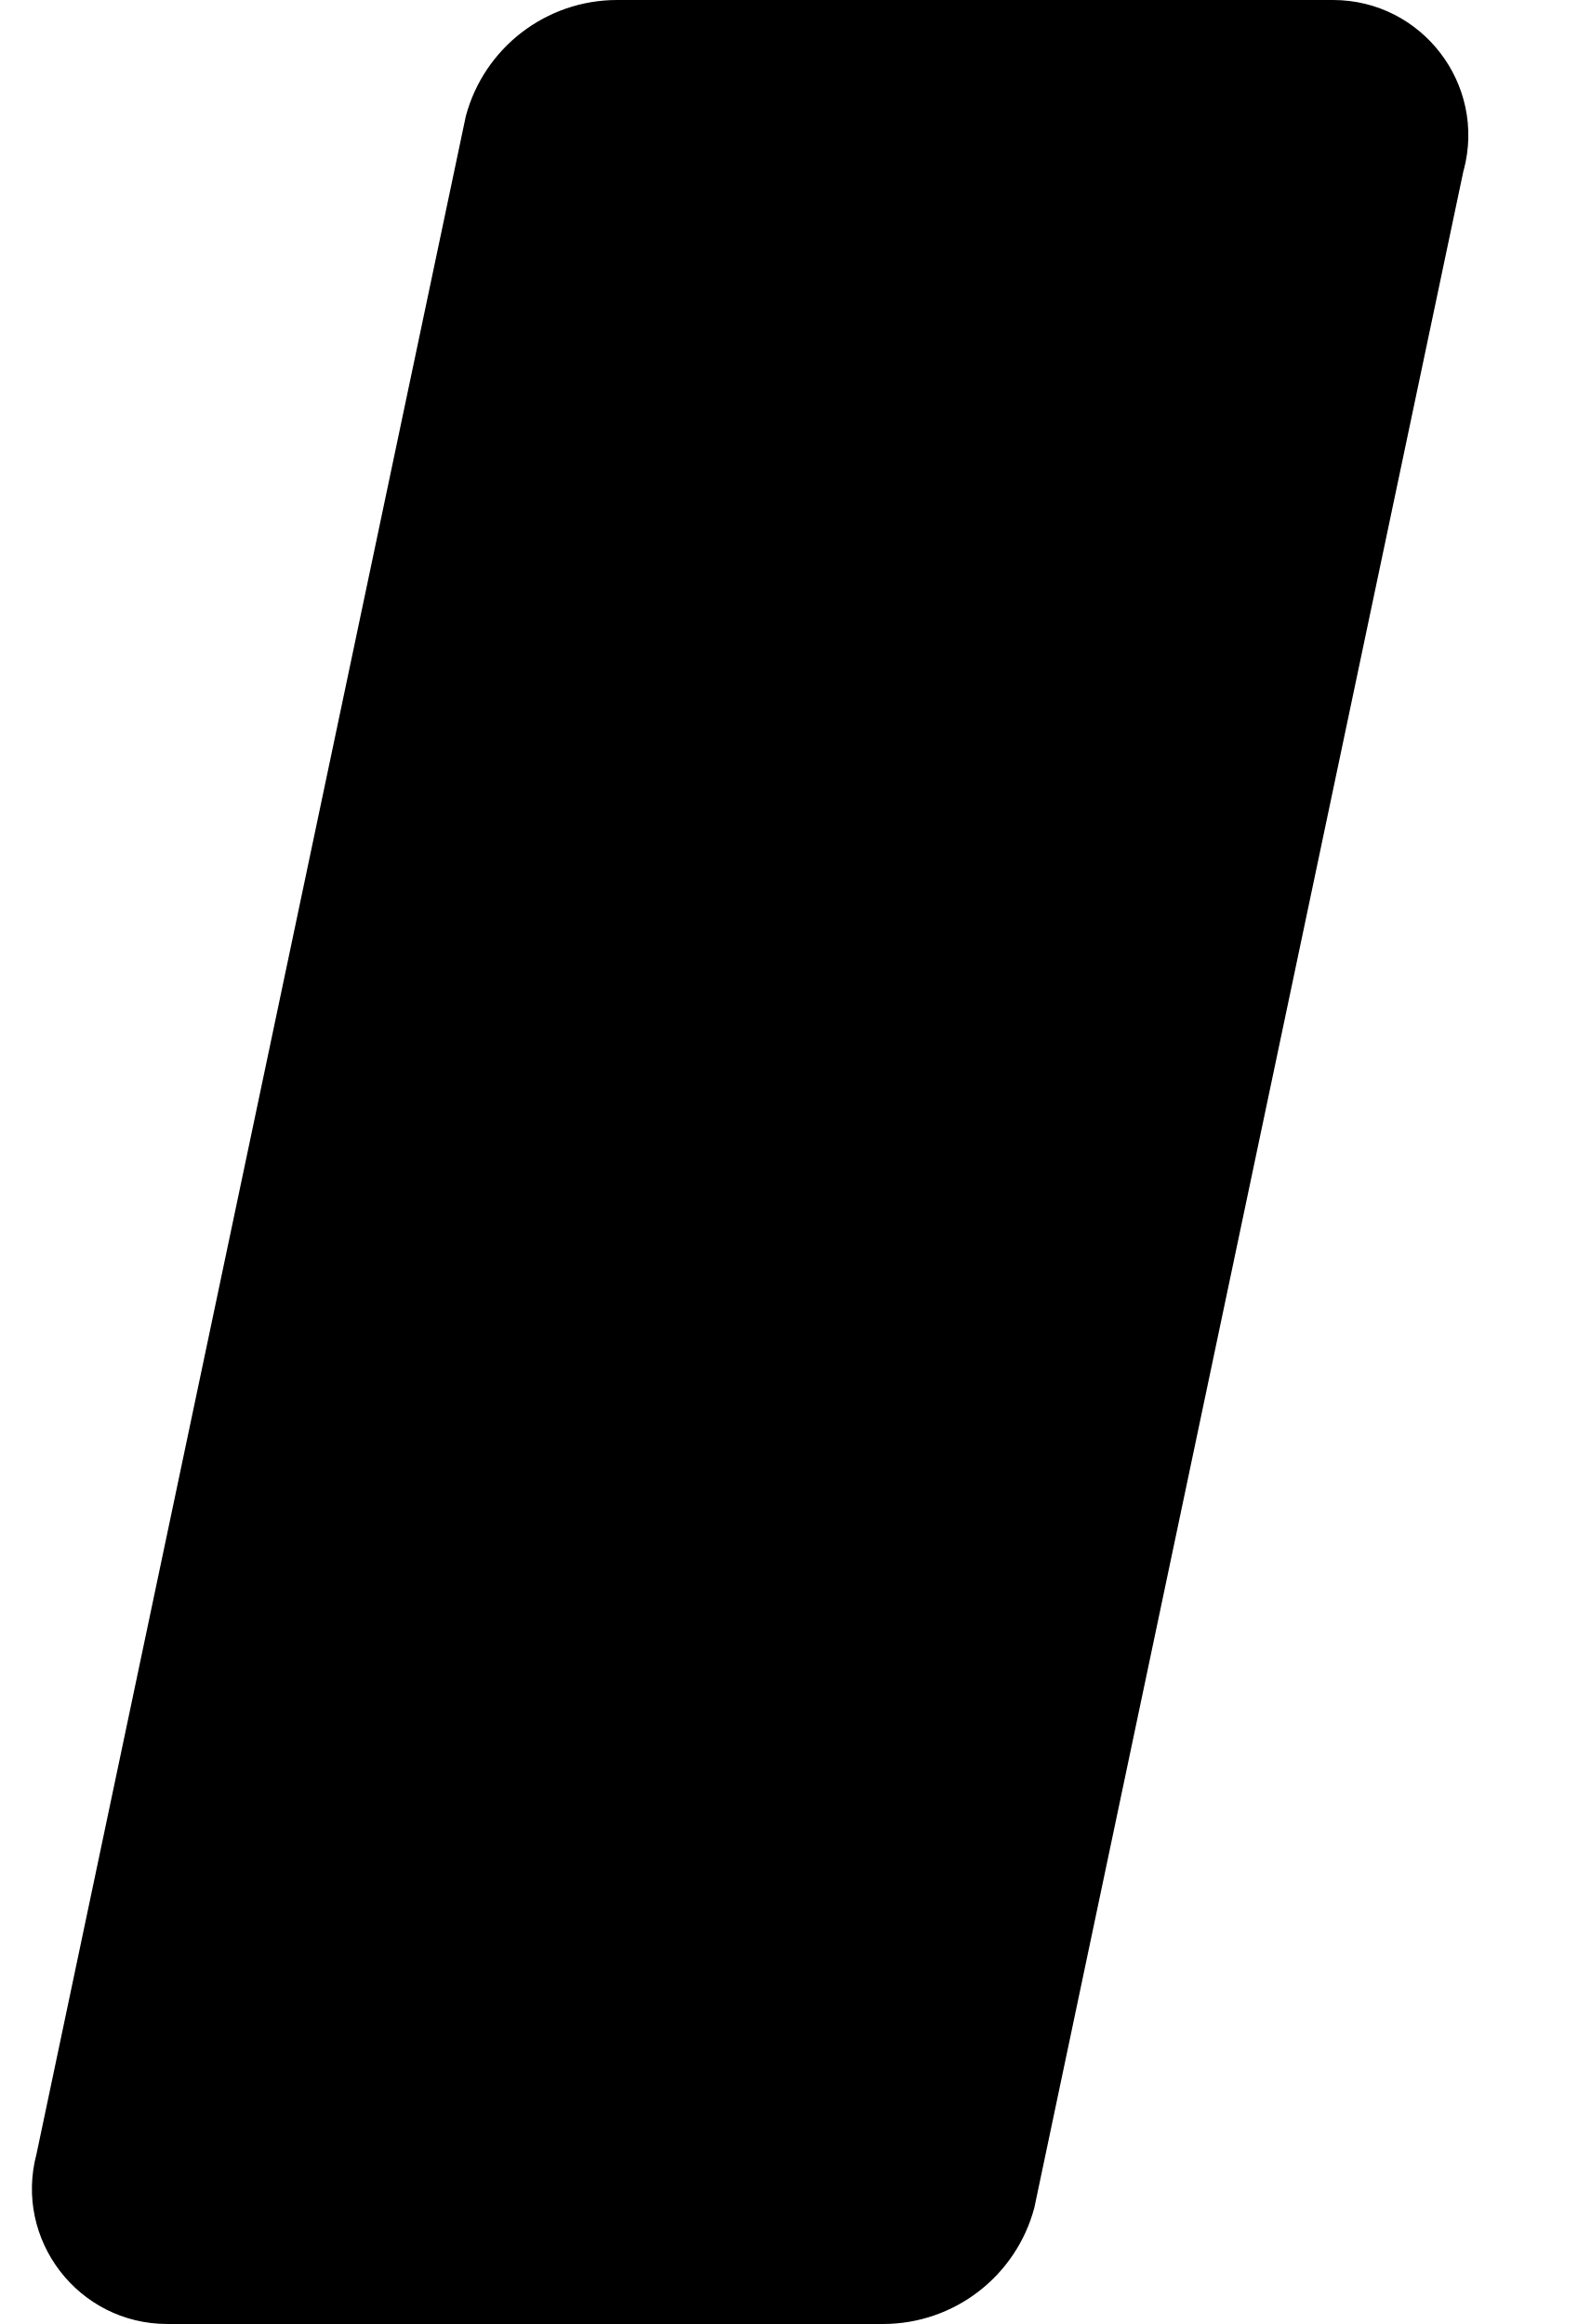
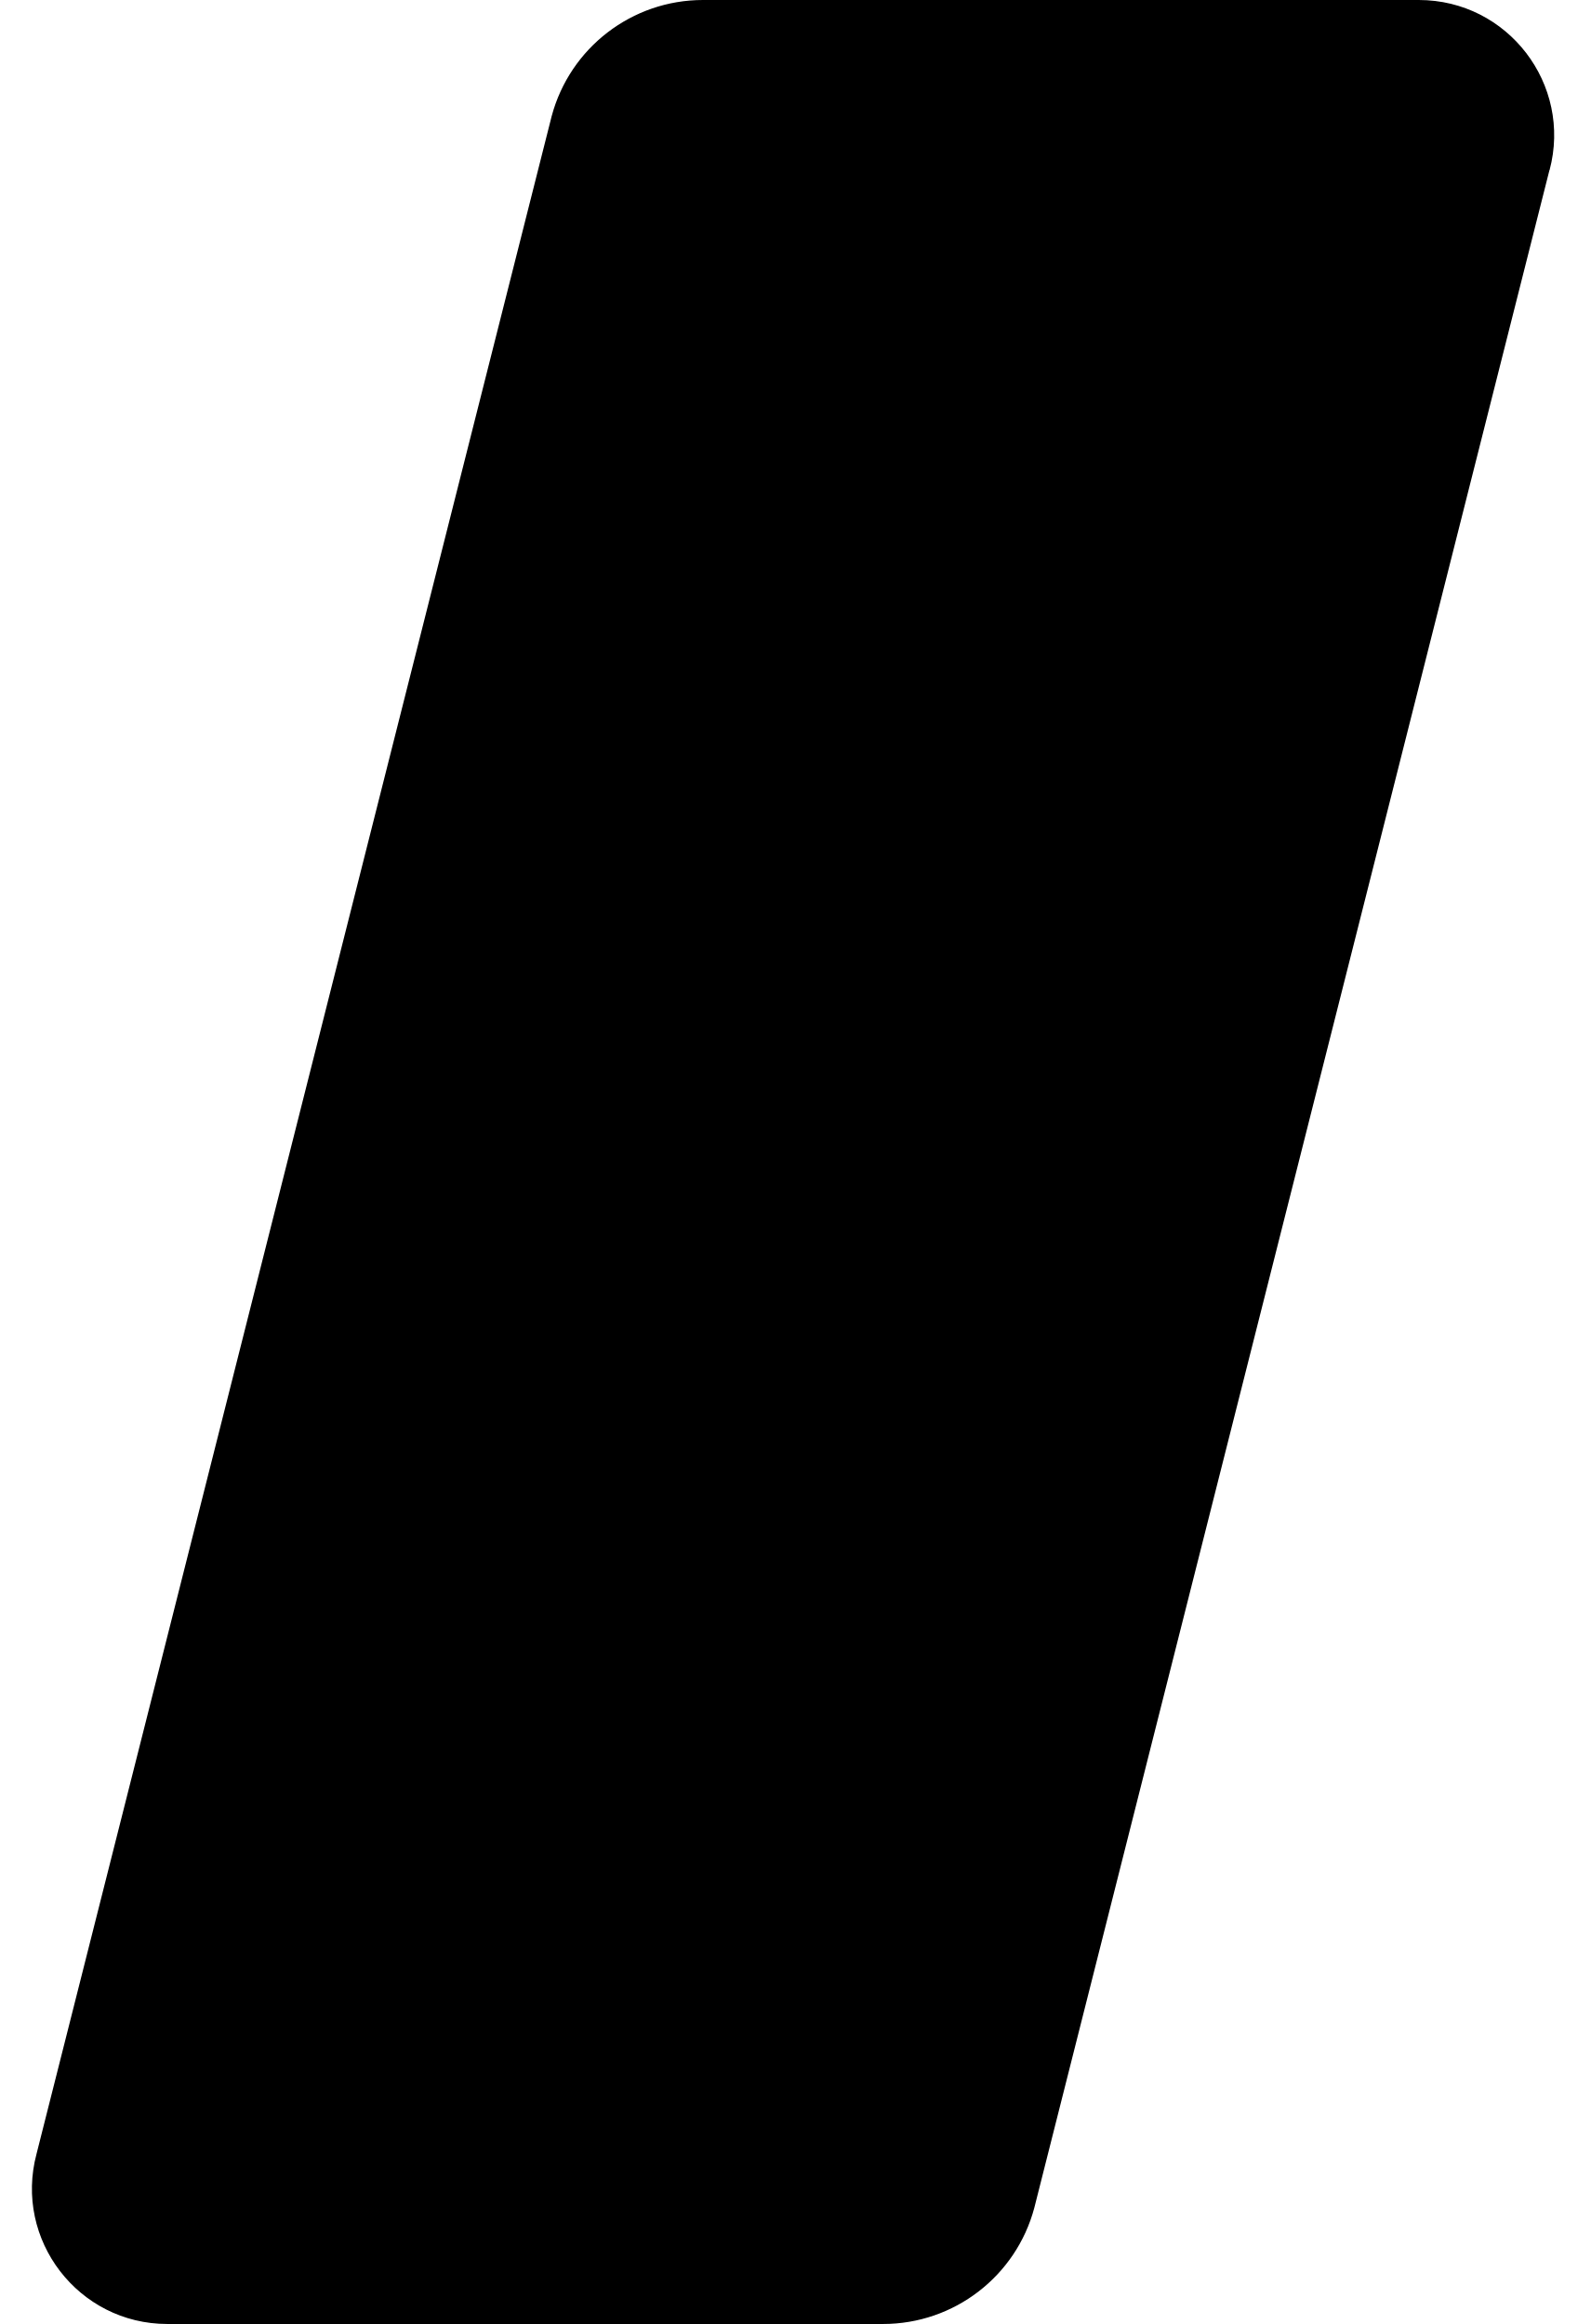
<svg xmlns="http://www.w3.org/2000/svg" id="Layer_1" data-name="Layer 1" viewBox="0 0 1000 1461.5">
-   <path d="M920.15,107.03l-269.87,1281.34c-11.46,43.12-50.49,73.12-95.08,73.12H105.20c-55.91,0-96.62-53.02-82.22-107.03L292.85,73.08C304.36,30,343.39,0,387.98,0h450c55.93,0,96.62,52.99,82.25,107.03Z" />
+   <path d="M974.12,107.03l-323.84,1281.34c-11.46,43.12-50.49,73.12-95.08,73.12H105.20c-55.91,0-96.62-53.02-82.22-107.03L346.82,73.08C358.33,30,397.36,0,441.95,0h450c55.93,0,96.62,52.99,82.25,107.03Z" />
</svg>
